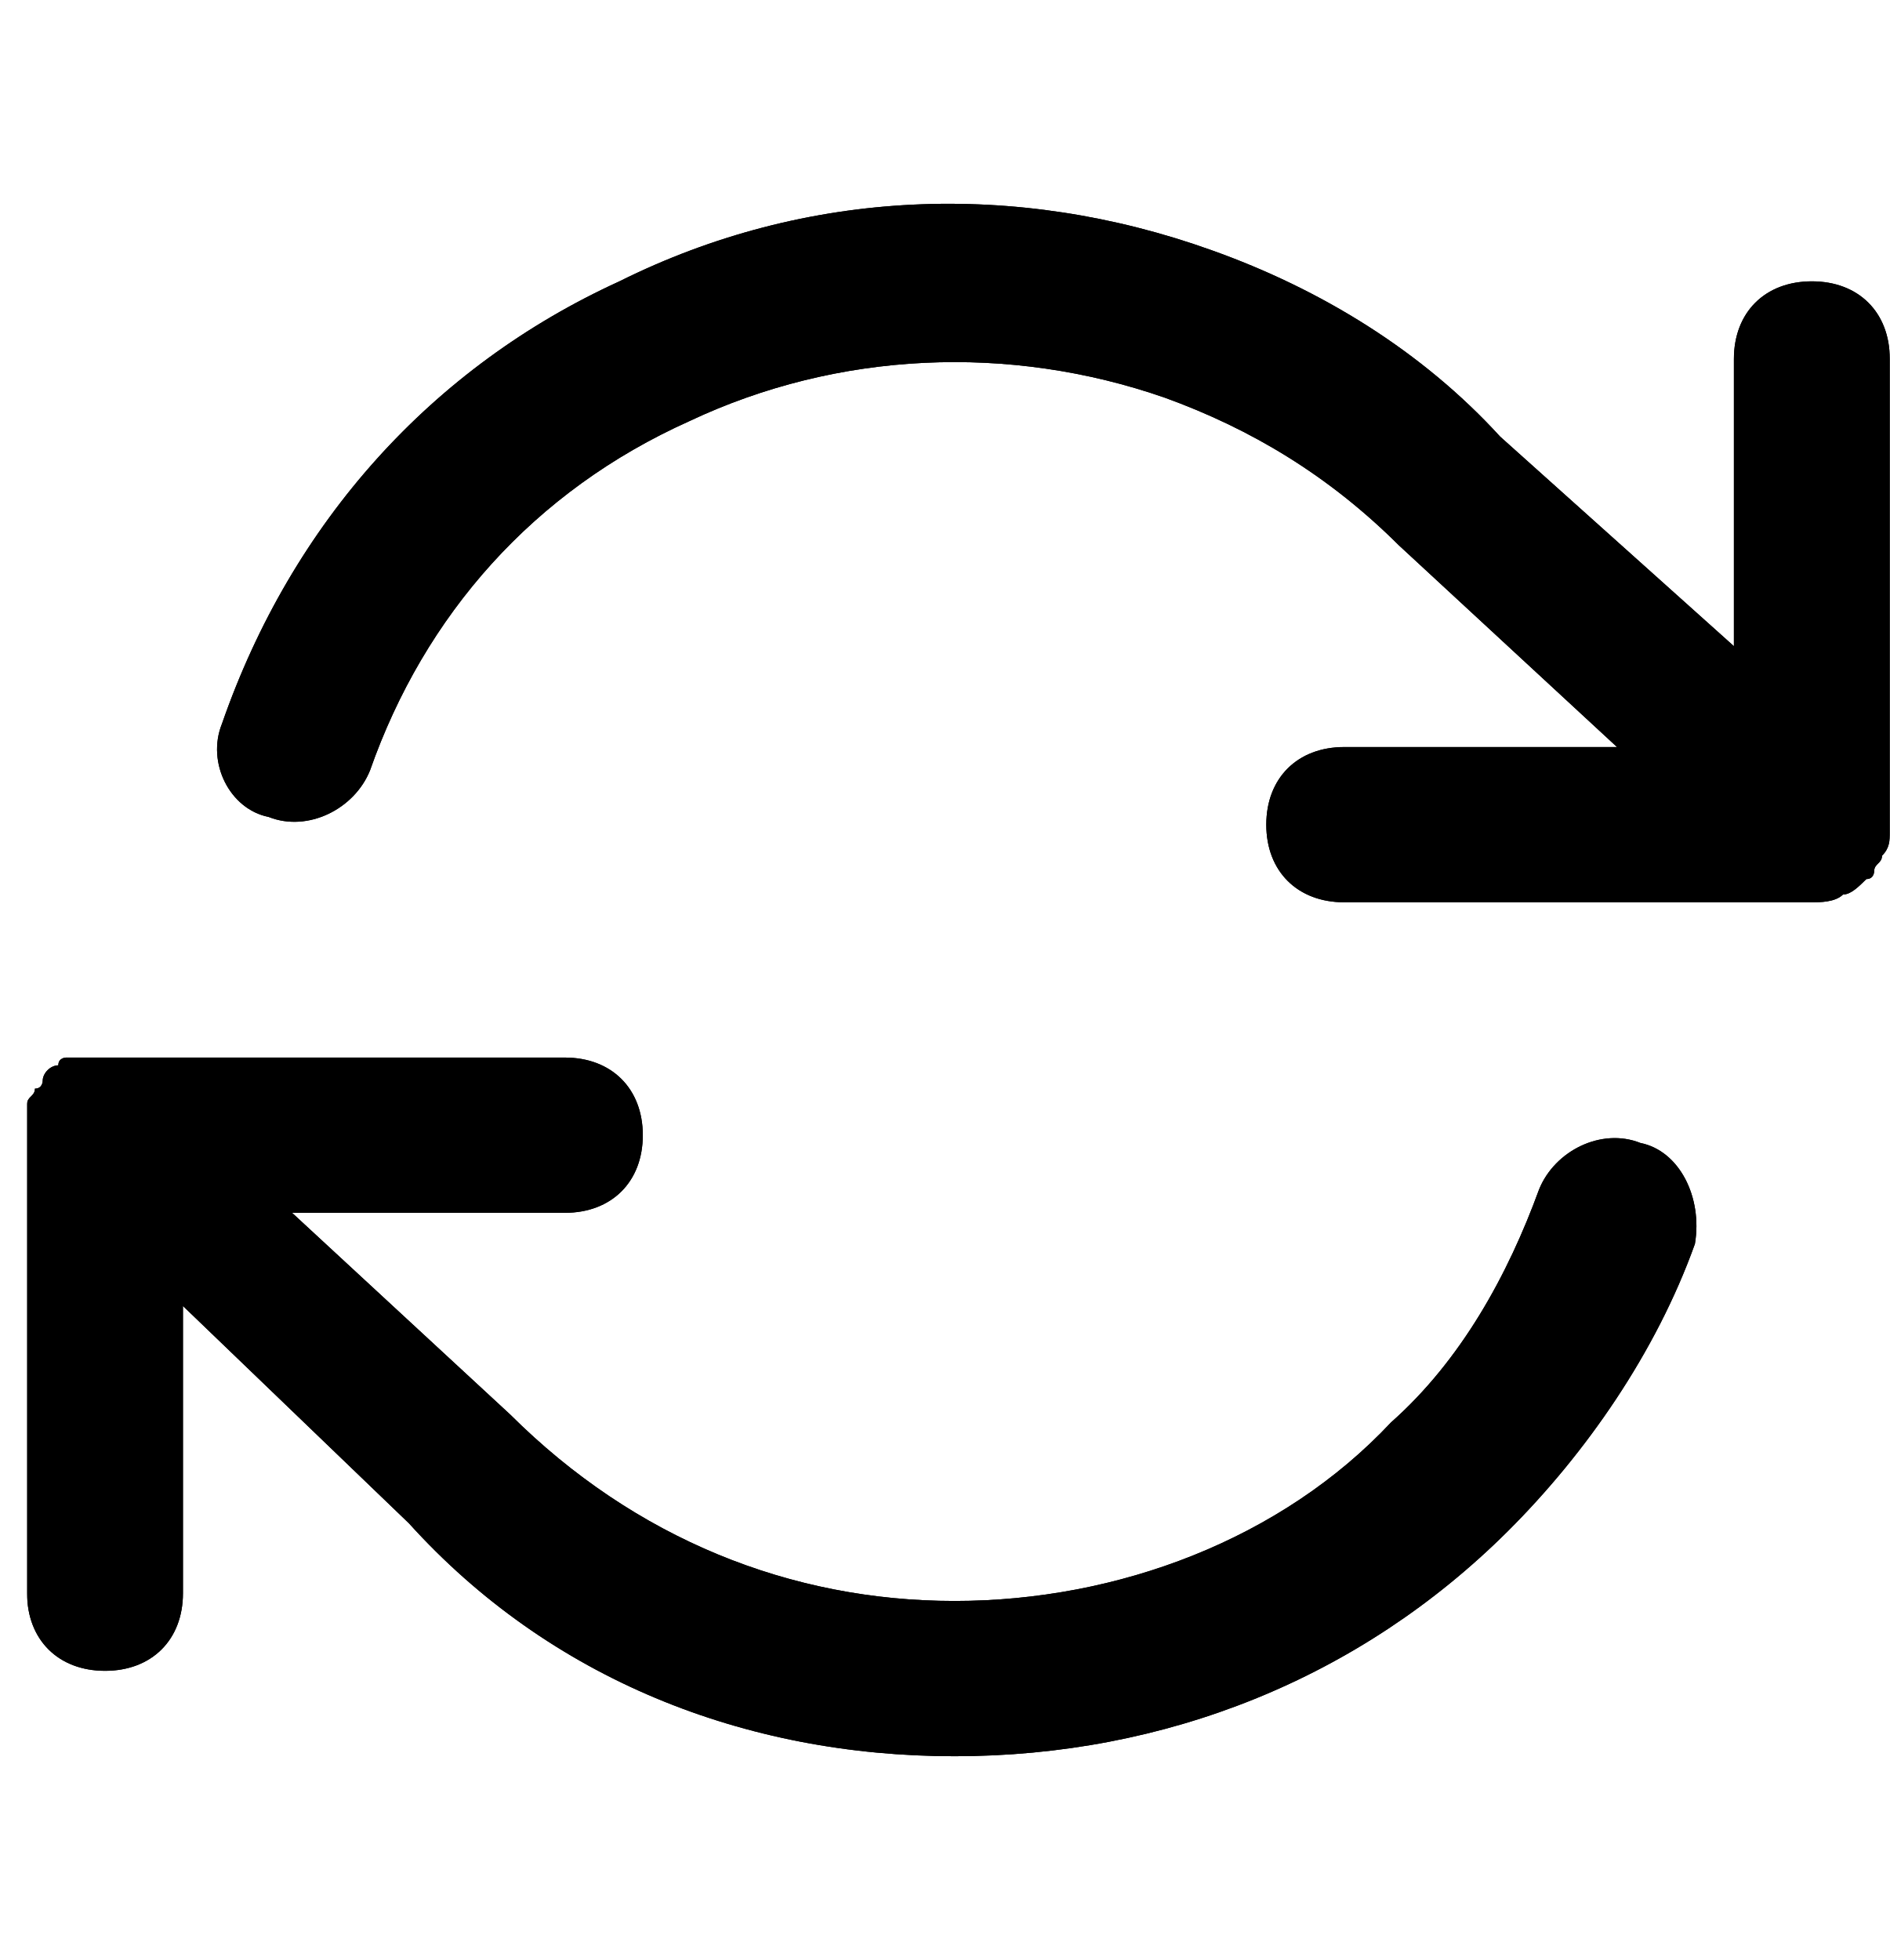
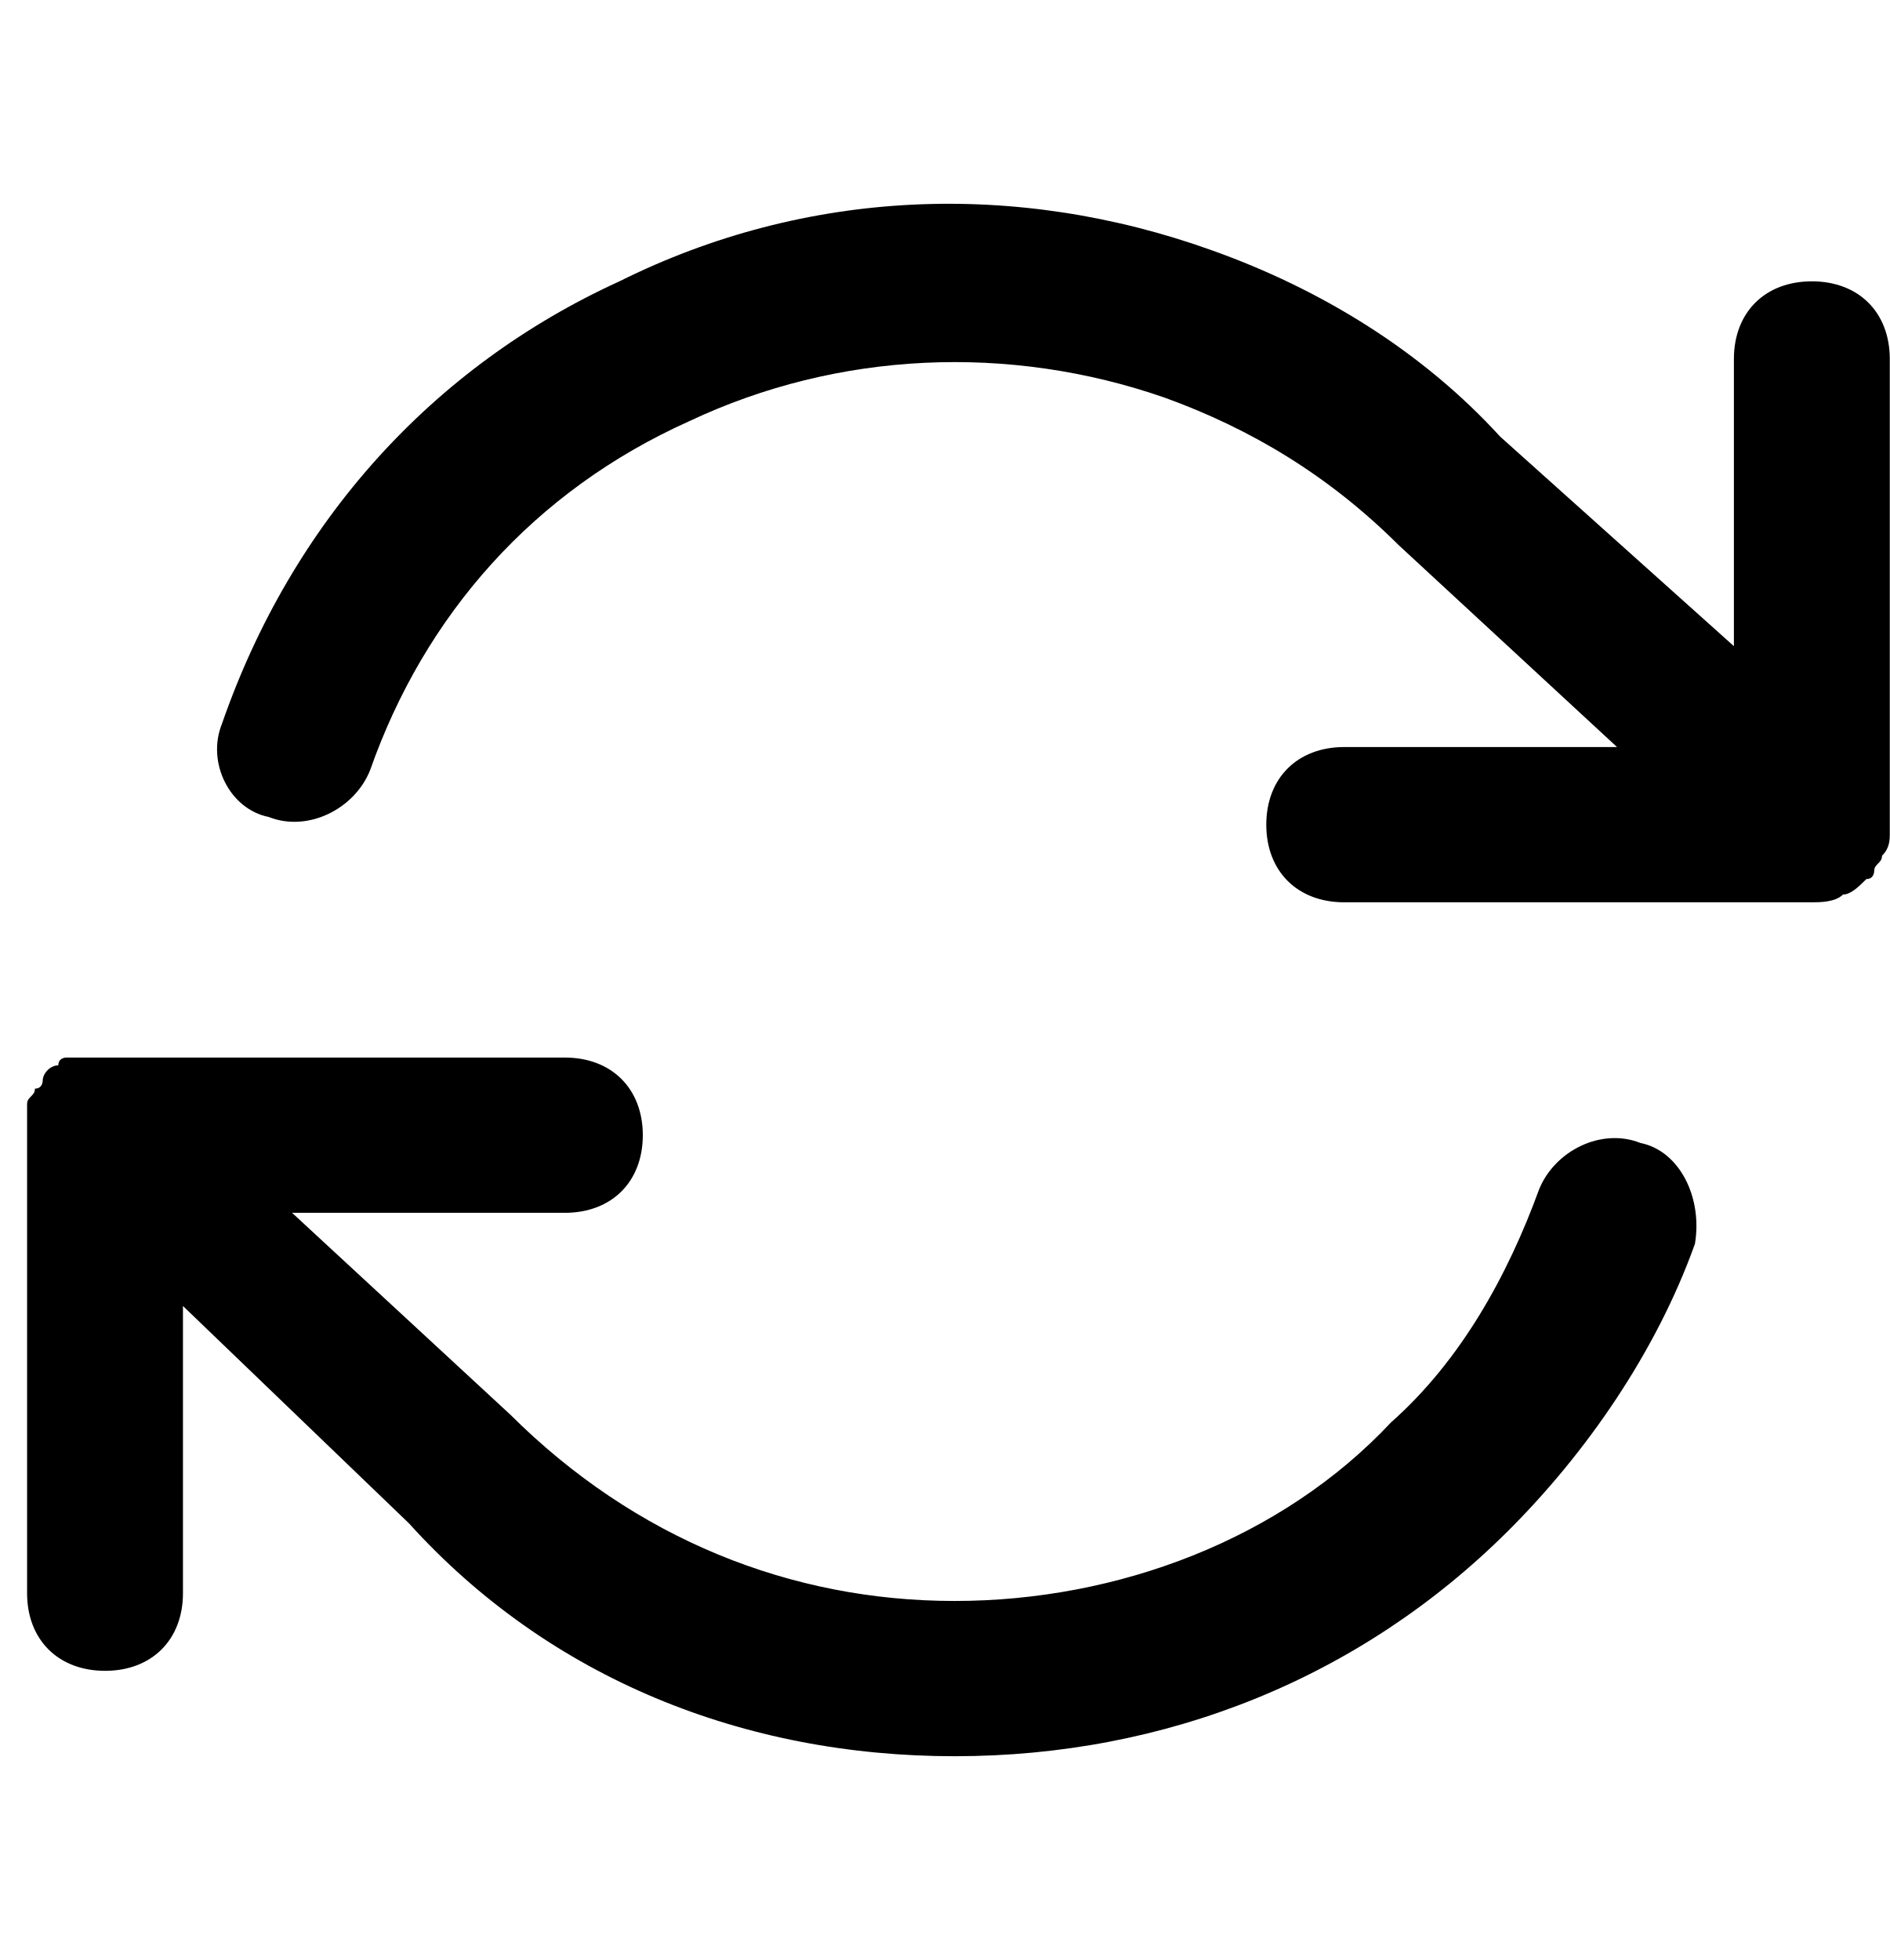
<svg xmlns="http://www.w3.org/2000/svg" viewBox="0 0 27 28">
  <path fill-rule="evenodd" clip-rule="evenodd" d="M26.833 12.336C26.861 12.308 26.889 12.28 26.889 12.225C27 12.114 27 12.003 27 11.892V11.781V5.128C27 4.462 26.555 4.019 25.887 4.019C25.218 4.019 24.773 4.462 24.773 5.128V9.231L21.433 6.237C20.319 5.017 18.871 4.13 17.312 3.575C14.529 2.577 11.522 2.688 8.85 4.019C6.177 5.239 4.173 7.456 3.171 10.34C2.948 10.894 3.282 11.56 3.839 11.671C4.396 11.892 5.064 11.56 5.287 11.005C6.066 8.787 7.625 7.013 9.852 6.015C11.968 5.017 14.417 4.906 16.644 5.682C17.869 6.126 18.983 6.791 19.985 7.789L23.103 10.672H19.206C18.537 10.672 18.092 11.116 18.092 11.781C18.092 12.447 18.537 12.89 19.206 12.89H25.887C25.998 12.89 26.221 12.89 26.332 12.779C26.443 12.779 26.555 12.668 26.666 12.558C26.777 12.558 26.777 12.447 26.777 12.447C26.777 12.391 26.805 12.364 26.833 12.336ZM21.989 16.993C22.212 16.439 22.88 16.106 23.437 16.328C23.994 16.439 24.328 17.104 24.216 17.77C23.66 19.322 22.657 20.764 21.544 21.873C19.428 23.98 16.645 25.089 13.638 25.089C10.632 25.089 7.848 23.98 5.843 21.762L2.614 18.657V22.76C2.614 23.425 2.169 23.869 1.501 23.869C0.833 23.869 0.387 23.425 0.387 22.76V16.106V15.995V15.774C0.387 15.718 0.415 15.69 0.443 15.663C0.471 15.635 0.499 15.607 0.499 15.552C0.61 15.552 0.61 15.441 0.61 15.441C0.61 15.33 0.721 15.219 0.833 15.219C0.833 15.108 0.944 15.108 0.944 15.108H1.167H1.389H8.07C8.739 15.108 9.184 15.552 9.184 16.217C9.184 16.883 8.739 17.326 8.07 17.326H4.173L7.291 20.209C9.073 21.984 11.3 22.871 13.638 22.871C15.976 22.871 18.315 21.984 19.874 20.32C20.876 19.433 21.544 18.213 21.989 16.993Z" />
-   <mask id="mask0_376_8455" style="mask-type:alpha" maskUnits="userSpaceOnUse" x="0" y="2" width="27" height="24">
-     <path fill-rule="evenodd" clip-rule="evenodd" d="M26.833 12.336C26.861 12.308 26.889 12.28 26.889 12.225C27 12.114 27 12.003 27 11.892V11.781V5.128C27 4.462 26.555 4.019 25.887 4.019C25.218 4.019 24.773 4.462 24.773 5.128V9.231L21.433 6.237C20.319 5.017 18.871 4.13 17.312 3.575C14.529 2.577 11.522 2.688 8.85 4.019C6.177 5.239 4.173 7.456 3.171 10.34C2.948 10.894 3.282 11.56 3.839 11.671C4.396 11.892 5.064 11.56 5.287 11.005C6.066 8.787 7.625 7.013 9.852 6.015C11.968 5.017 14.417 4.906 16.644 5.682C17.869 6.126 18.983 6.791 19.985 7.789L23.103 10.672H19.206C18.537 10.672 18.092 11.116 18.092 11.781C18.092 12.447 18.537 12.89 19.206 12.89H25.887C25.998 12.89 26.221 12.89 26.332 12.779C26.443 12.779 26.555 12.668 26.666 12.558C26.777 12.558 26.777 12.447 26.777 12.447C26.777 12.391 26.805 12.364 26.833 12.336ZM21.989 16.993C22.212 16.439 22.88 16.106 23.437 16.328C23.994 16.439 24.328 17.104 24.216 17.77C23.66 19.322 22.657 20.764 21.544 21.873C19.428 23.98 16.645 25.089 13.638 25.089C10.632 25.089 7.848 23.98 5.843 21.762L2.614 18.657V22.76C2.614 23.425 2.169 23.869 1.501 23.869C0.833 23.869 0.387 23.425 0.387 22.76V16.106V15.995V15.774C0.387 15.718 0.415 15.69 0.443 15.663C0.471 15.635 0.499 15.607 0.499 15.552C0.61 15.552 0.61 15.441 0.61 15.441C0.61 15.33 0.721 15.219 0.833 15.219C0.833 15.108 0.944 15.108 0.944 15.108H1.167H1.389H8.07C8.739 15.108 9.184 15.552 9.184 16.217C9.184 16.883 8.739 17.326 8.07 17.326H4.173L7.291 20.209C9.073 21.984 11.3 22.871 13.638 22.871C15.976 22.871 18.315 21.984 19.874 20.32C20.876 19.433 21.544 18.213 21.989 16.993Z" />
-   </mask>
-   <g mask="url(#mask0_376_8455)">
-     <path fill-rule="evenodd" clip-rule="evenodd" d="M0.387 0.694H27V27.306H0.387V0.694Z" />
-   </g>
</svg>
